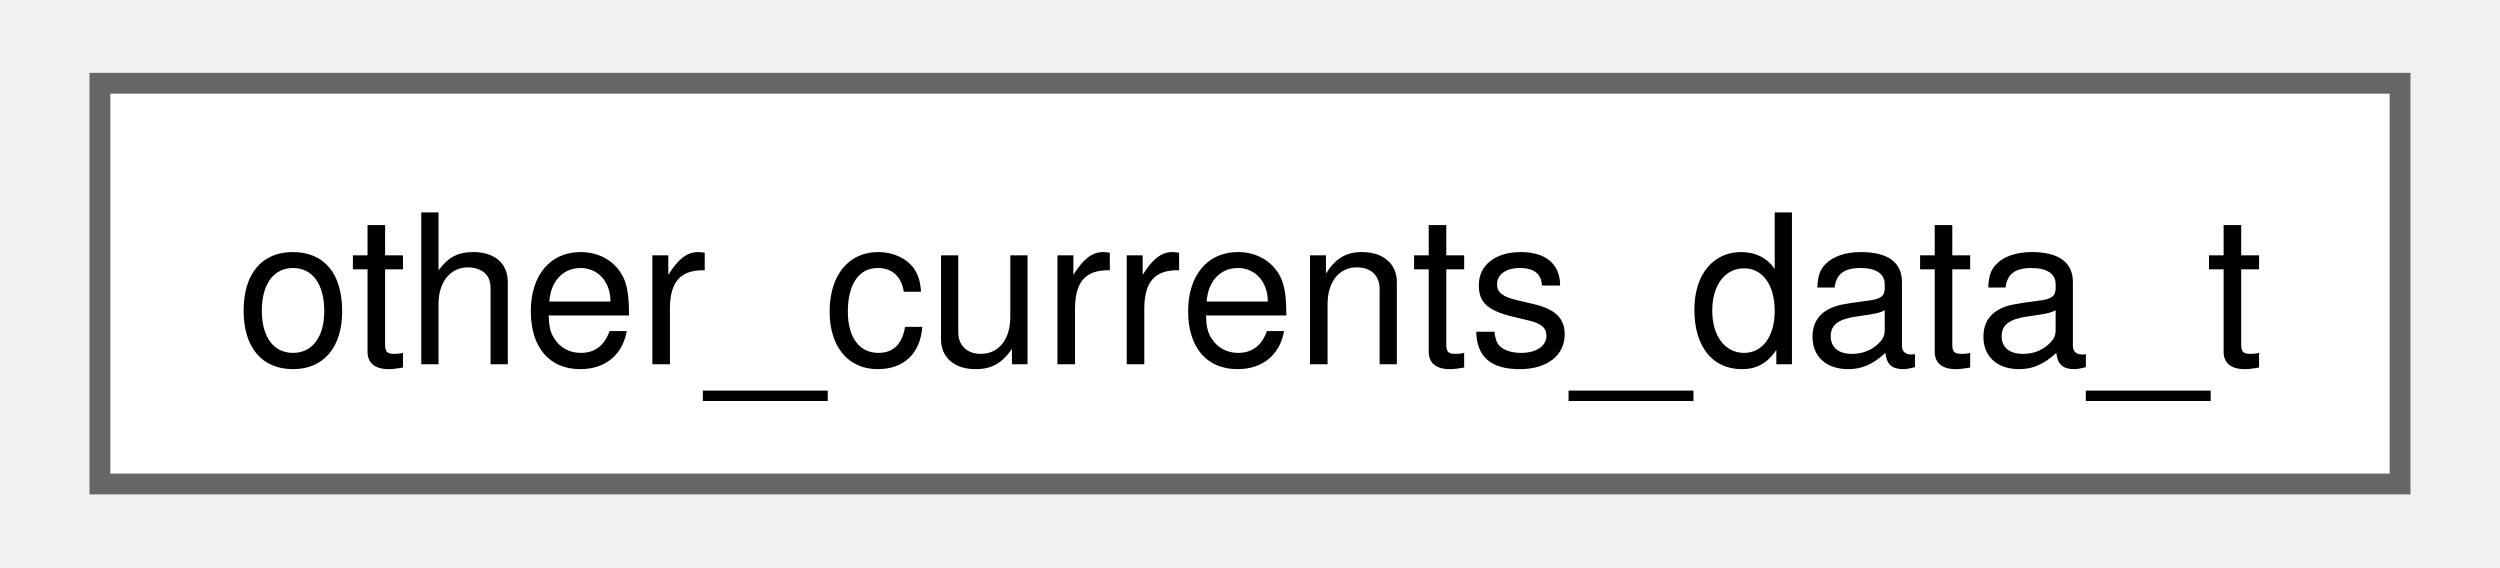
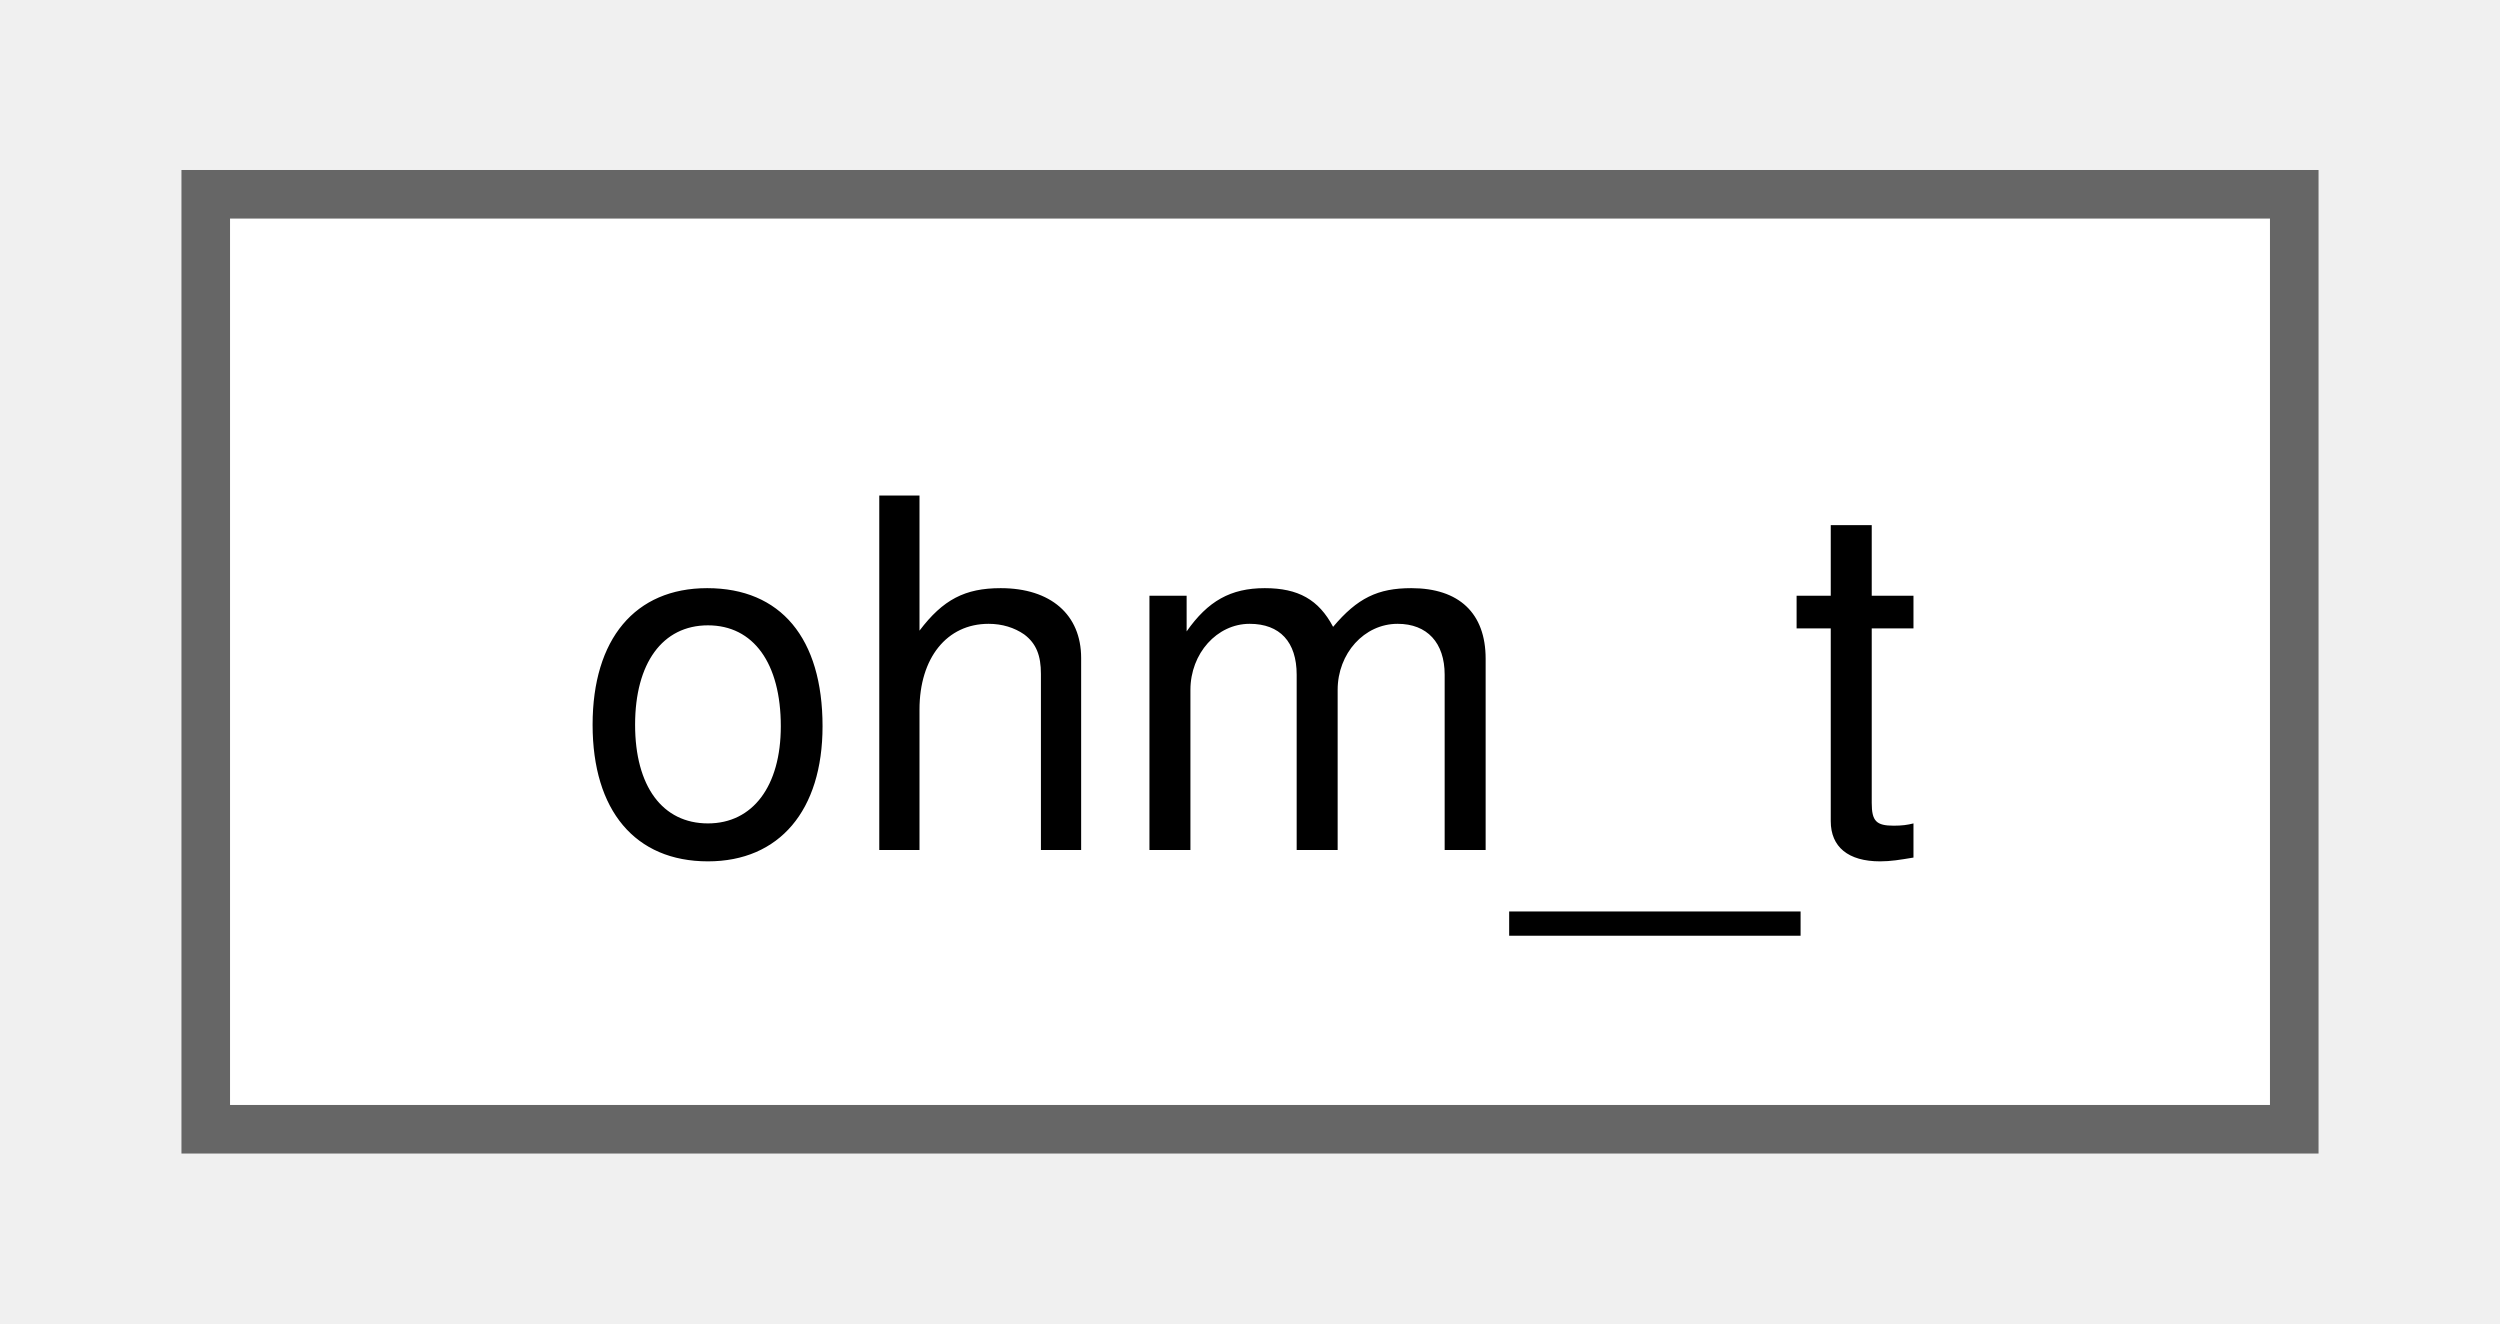
- <svg xmlns="http://www.w3.org/2000/svg" xmlns:xlink="http://www.w3.org/1999/xlink" width="119pt" height="27pt" viewBox="0.00 0.00 118.50 27.25">
+ <svg xmlns="http://www.w3.org/2000/svg" xmlns:xlink="http://www.w3.org/1999/xlink" width="51pt" height="27pt" viewBox="0.00 0.00 51.00 27.25">
  <g id="graph0" class="graph" transform="scale(1 1) rotate(0) translate(4 23.25)">
    <g id="Node000000" class="node">
      <g id="a_Node000000">
-         <a xlink:href="structother__currents__data__t.html" target="_top" xlink:title=" ">
-           <polygon fill="white" stroke="#666666" points="110.5,-19.25 0,-19.25 0,0 110.5,0 110.5,-19.25" />
-           <text text-anchor="middle" x="55.25" y="-5.75" font-family="Helvetica,sans-Serif" font-size="10.00">other_currents_data_t</text>
+         <a xlink:href="structohm__t.html" target="_top" xlink:title=" ">
+           <polygon fill="white" stroke="#666666" points="43,-19.25 0,-19.25 0,0 43,0 43,-19.25" />
+           <text text-anchor="middle" x="21.5" y="-5.75" font-family="Helvetica,sans-Serif" font-size="10.00">ohm_t</text>
        </a>
      </g>
    </g>
  </g>
</svg>
